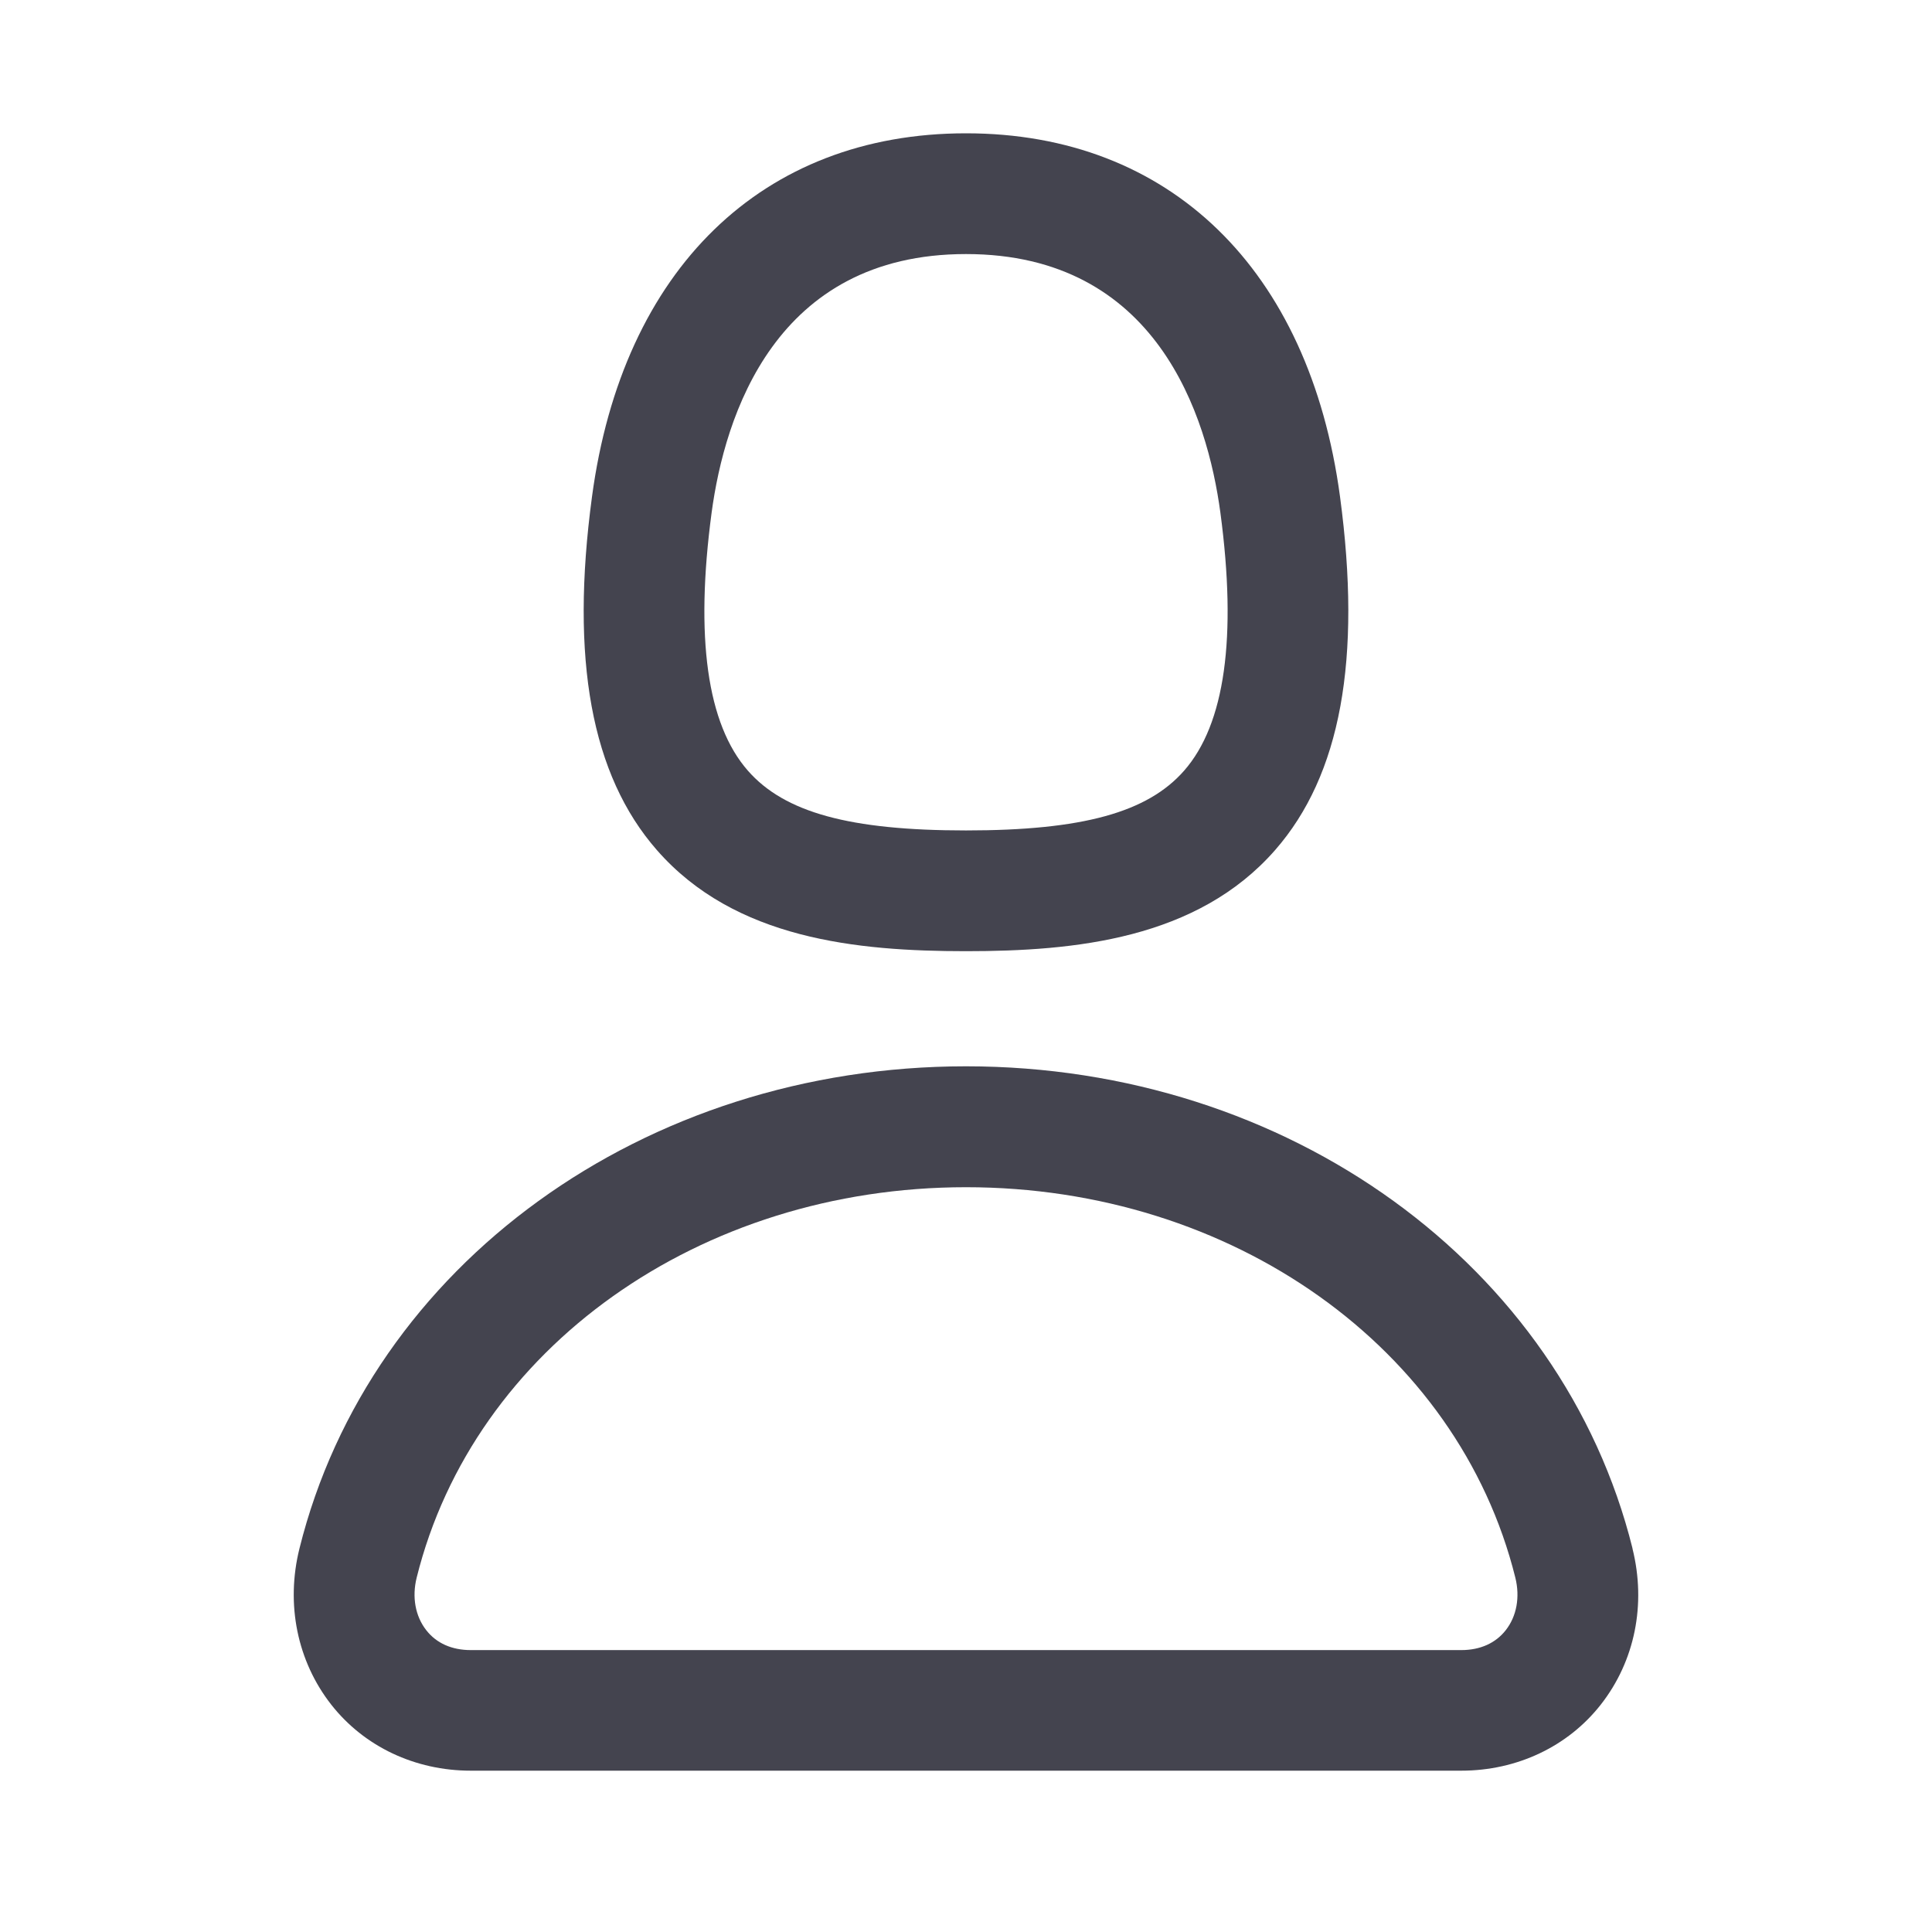
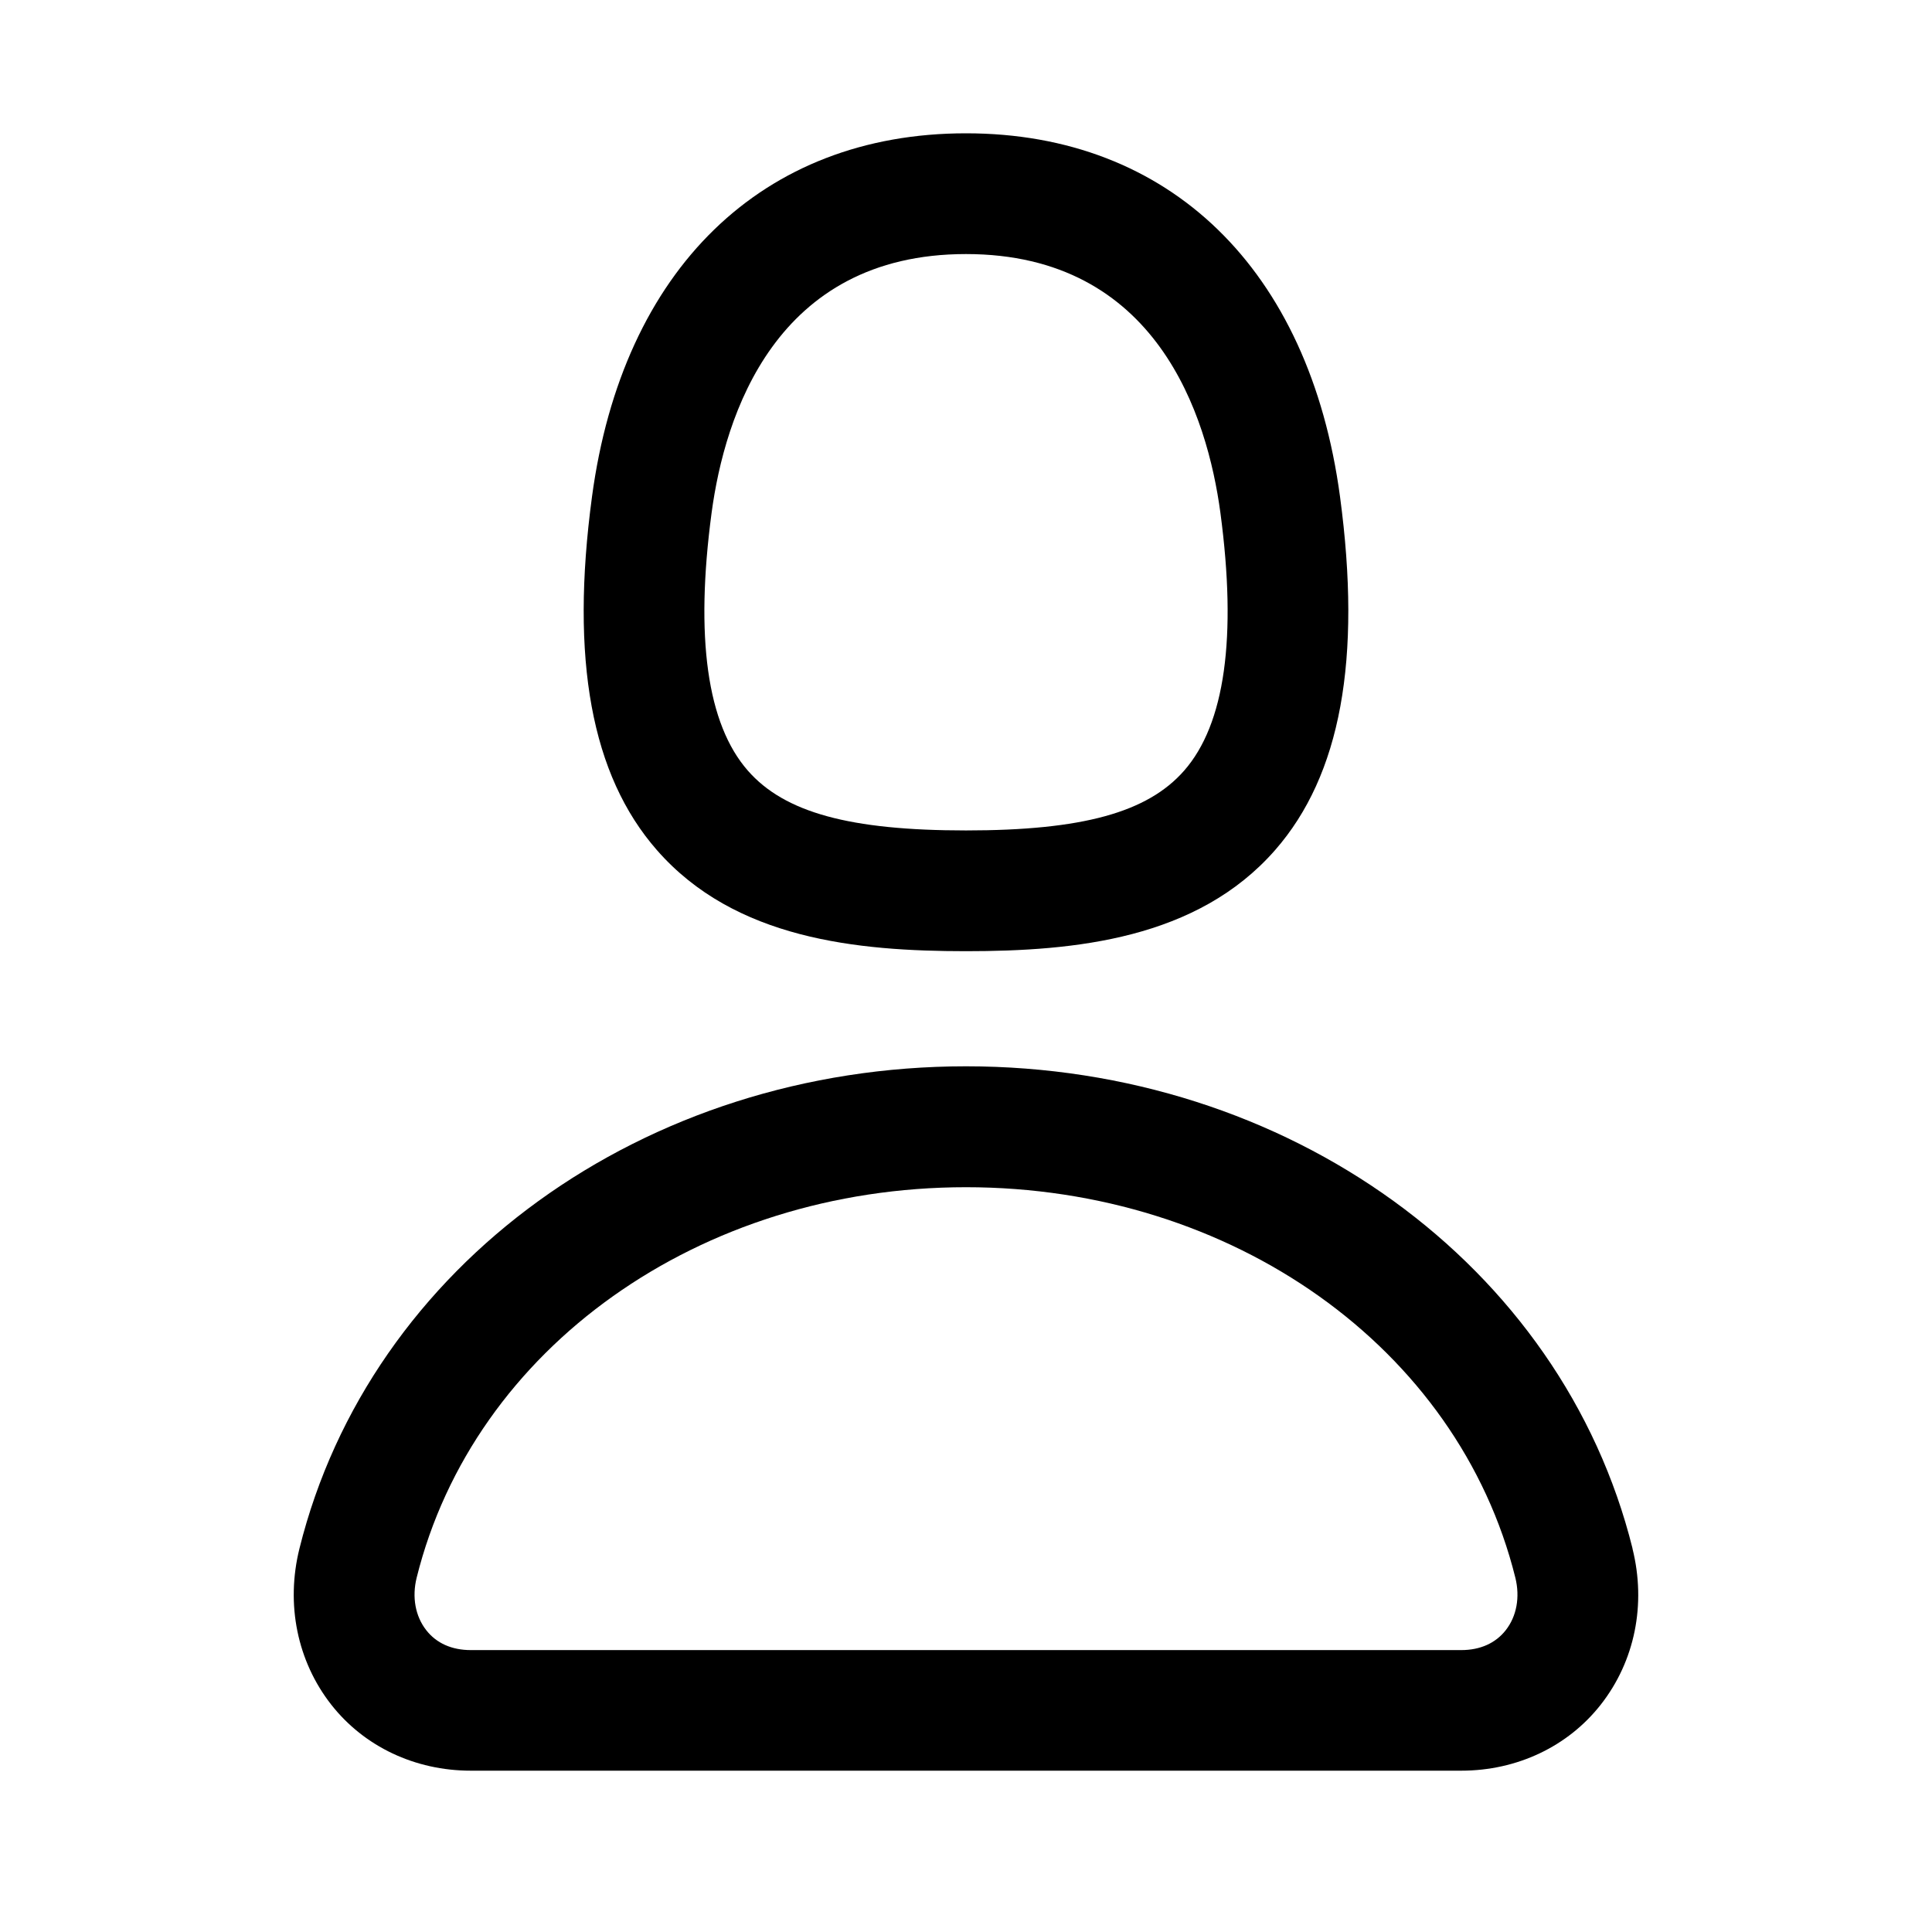
<svg xmlns="http://www.w3.org/2000/svg" width="24" height="24" viewBox="0 0 24 24" fill="none">
-   <path d="M12 11.816C13.355 11.816 14.872 11.666 15.84 10.56C16.654 9.63 16.918 8.192 16.646 6.168C16.266 3.343 14.529 1.656 12 1.656C9.471 1.656 7.734 3.343 7.354 6.17C7.082 8.192 7.346 9.63 8.16 10.56C9.128 11.667 10.645 11.816 12 11.816ZM8.84 6.368C9.002 5.168 9.627 3.156 12 3.156C14.373 3.156 14.998 5.169 15.16 6.368C15.367 7.918 15.217 8.995 14.71 9.573C14.255 10.093 13.444 10.316 12 10.316C10.556 10.316 9.745 10.093 9.29 9.573C8.783 8.995 8.633 7.917 8.84 6.368ZM20.28 19.236C19.403 15.71 15.998 13.246 12 13.246C8.002 13.246 4.597 15.71 3.72 19.236C3.548 19.928 3.692 20.636 4.115 21.176C4.523 21.696 5.155 21.996 5.848 21.996H18.152C18.845 21.996 19.477 21.696 19.885 21.176C20.309 20.636 20.452 19.929 20.279 19.236H20.28ZM18.704 20.252C18.578 20.412 18.388 20.498 18.152 20.498H5.848C5.613 20.498 5.422 20.413 5.296 20.252C5.159 20.078 5.116 19.84 5.176 19.598C5.886 16.743 8.693 14.748 12 14.748C15.307 14.748 18.114 16.742 18.824 19.598C18.884 19.84 18.841 20.078 18.704 20.252Z" fill="#44444F" />
+   <path d="M12 11.816C13.355 11.816 14.872 11.666 15.84 10.56C16.654 9.63 16.918 8.192 16.646 6.168C16.266 3.343 14.529 1.656 12 1.656C9.471 1.656 7.734 3.343 7.354 6.17C7.082 8.192 7.346 9.63 8.16 10.56C9.128 11.667 10.645 11.816 12 11.816ZM8.84 6.368C9.002 5.168 9.627 3.156 12 3.156C14.373 3.156 14.998 5.169 15.16 6.368C15.367 7.918 15.217 8.995 14.71 9.573C14.255 10.093 13.444 10.316 12 10.316C10.556 10.316 9.745 10.093 9.29 9.573C8.783 8.995 8.633 7.917 8.84 6.368ZM20.28 19.236C19.403 15.71 15.998 13.246 12 13.246C8.002 13.246 4.597 15.71 3.72 19.236C3.548 19.928 3.692 20.636 4.115 21.176C4.523 21.696 5.155 21.996 5.848 21.996H18.152C18.845 21.996 19.477 21.696 19.885 21.176C20.309 20.636 20.452 19.929 20.279 19.236H20.28ZM18.704 20.252C18.578 20.412 18.388 20.498 18.152 20.498H5.848C5.613 20.498 5.422 20.413 5.296 20.252C5.159 20.078 5.116 19.84 5.176 19.598C5.886 16.743 8.693 14.748 12 14.748C15.307 14.748 18.114 16.742 18.824 19.598C18.884 19.84 18.841 20.078 18.704 20.252Z" fill="currentColor" />
</svg>
